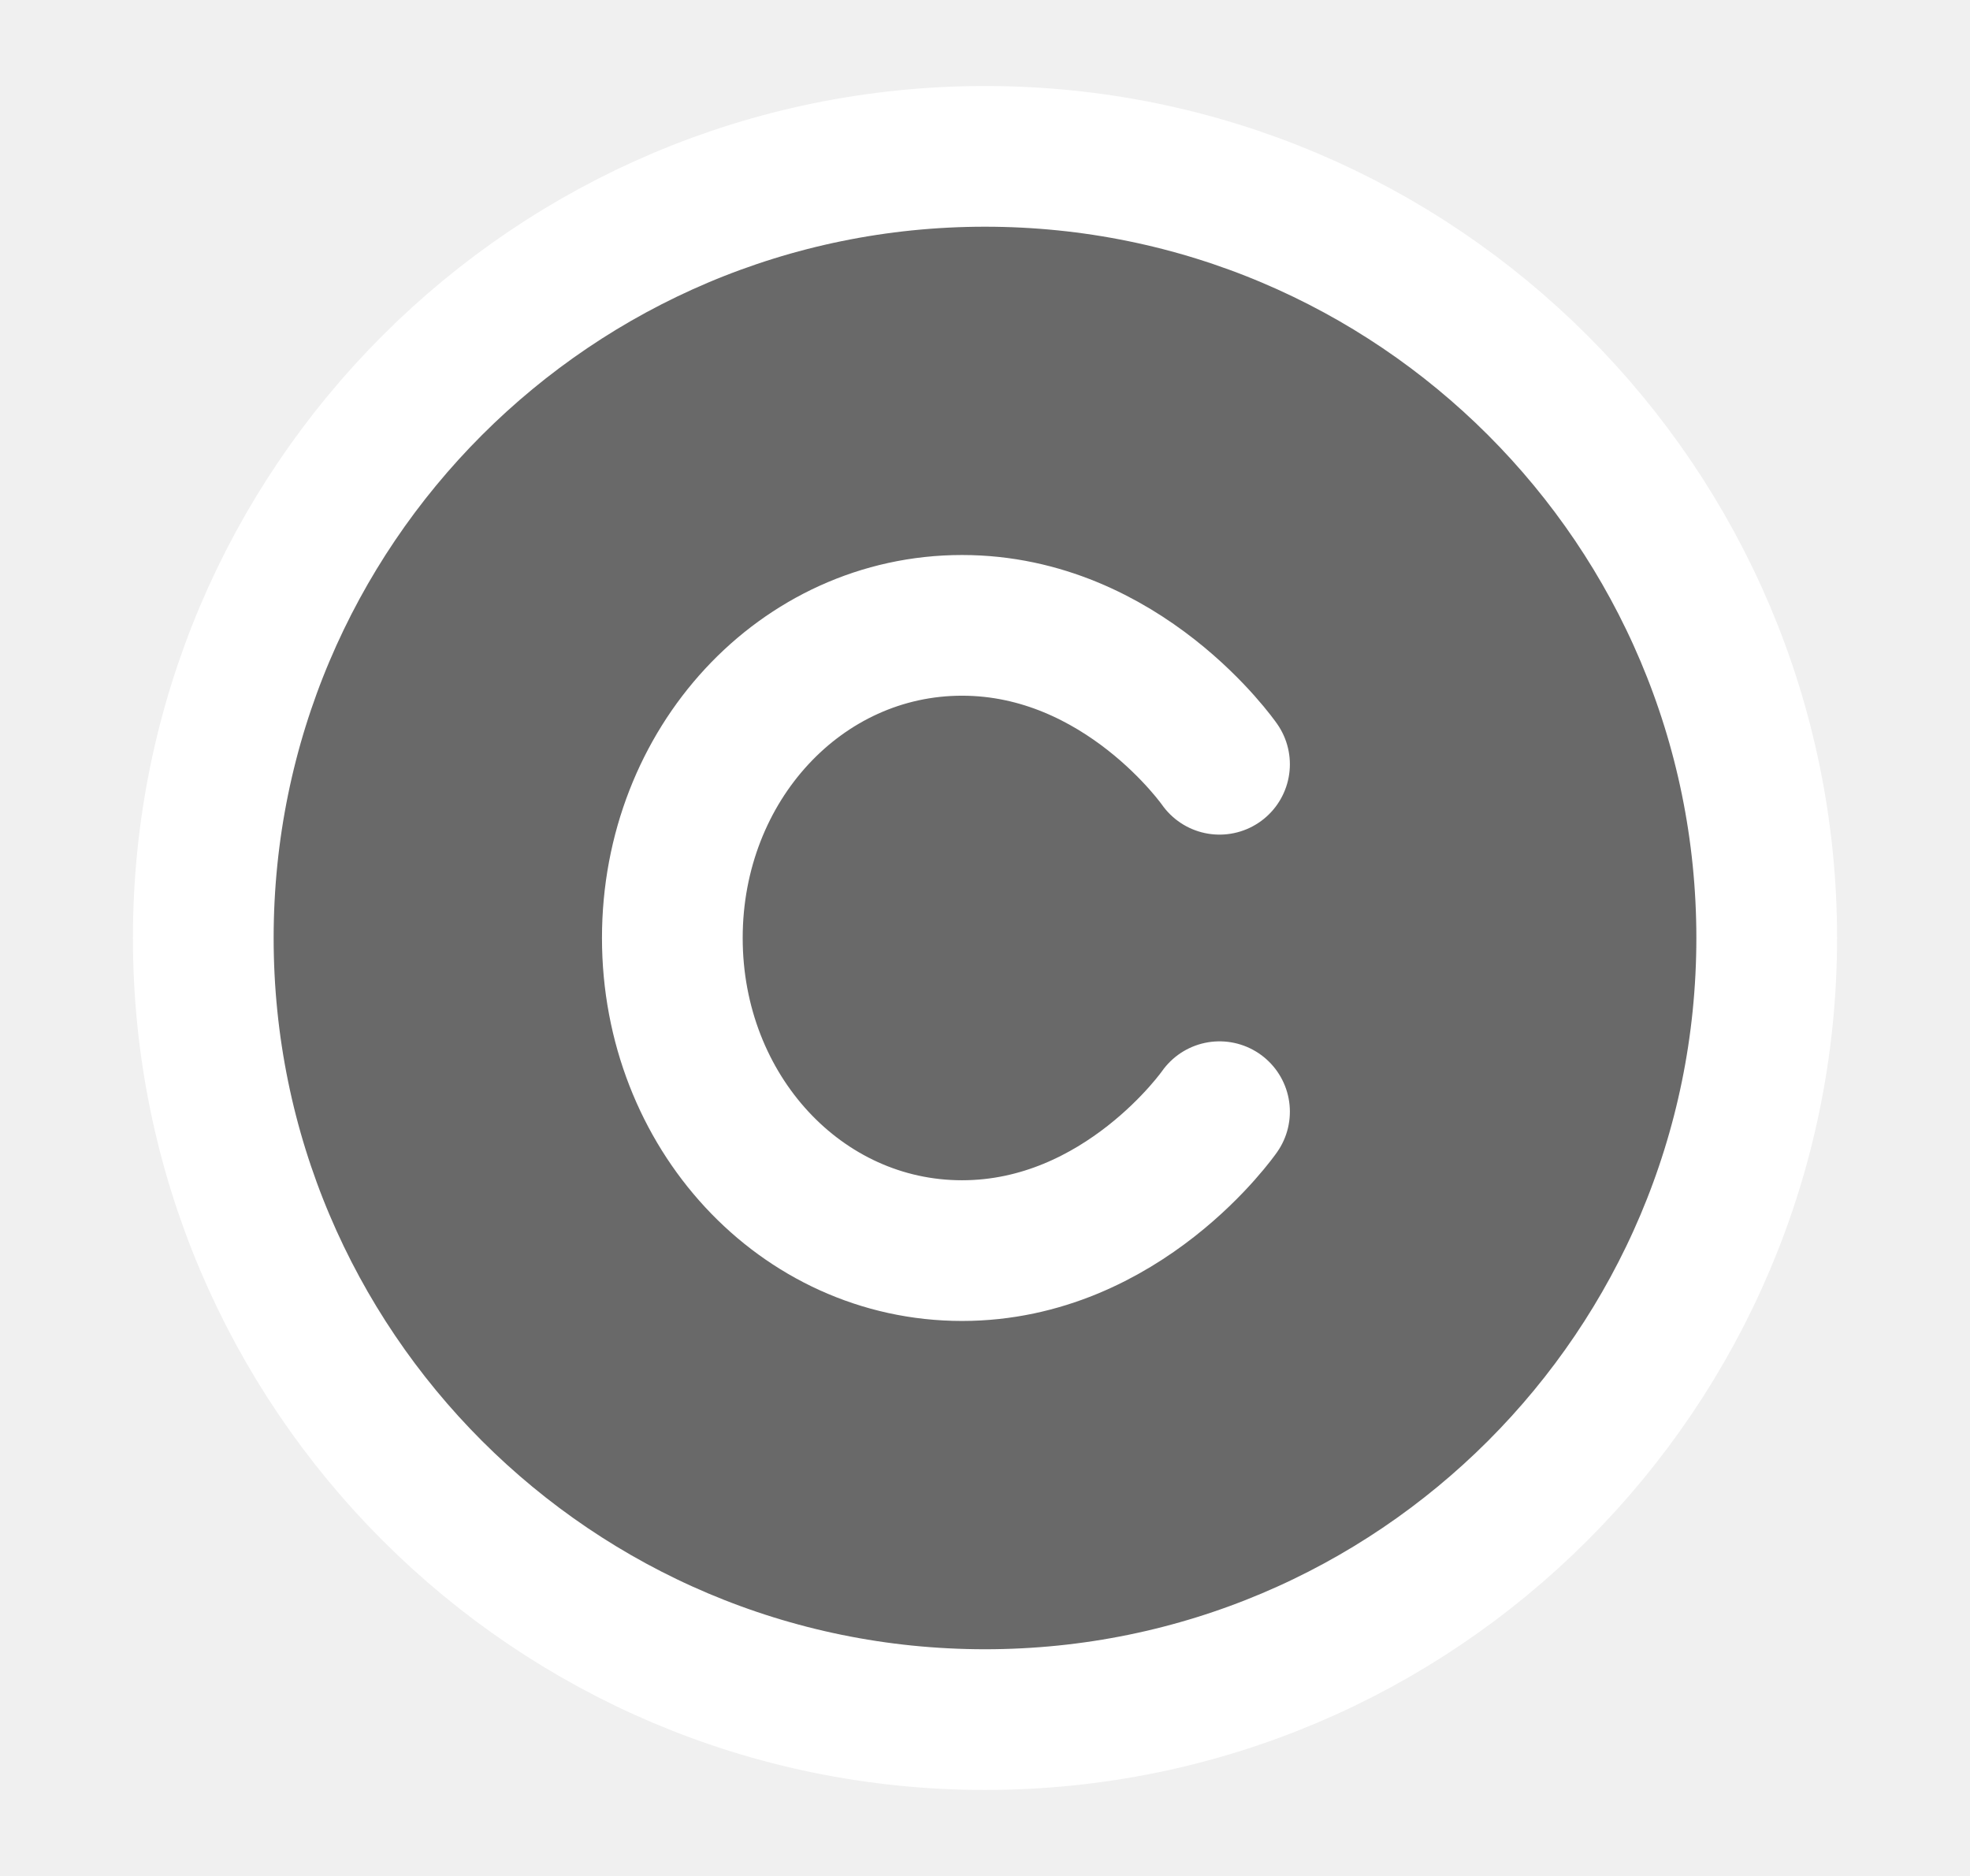
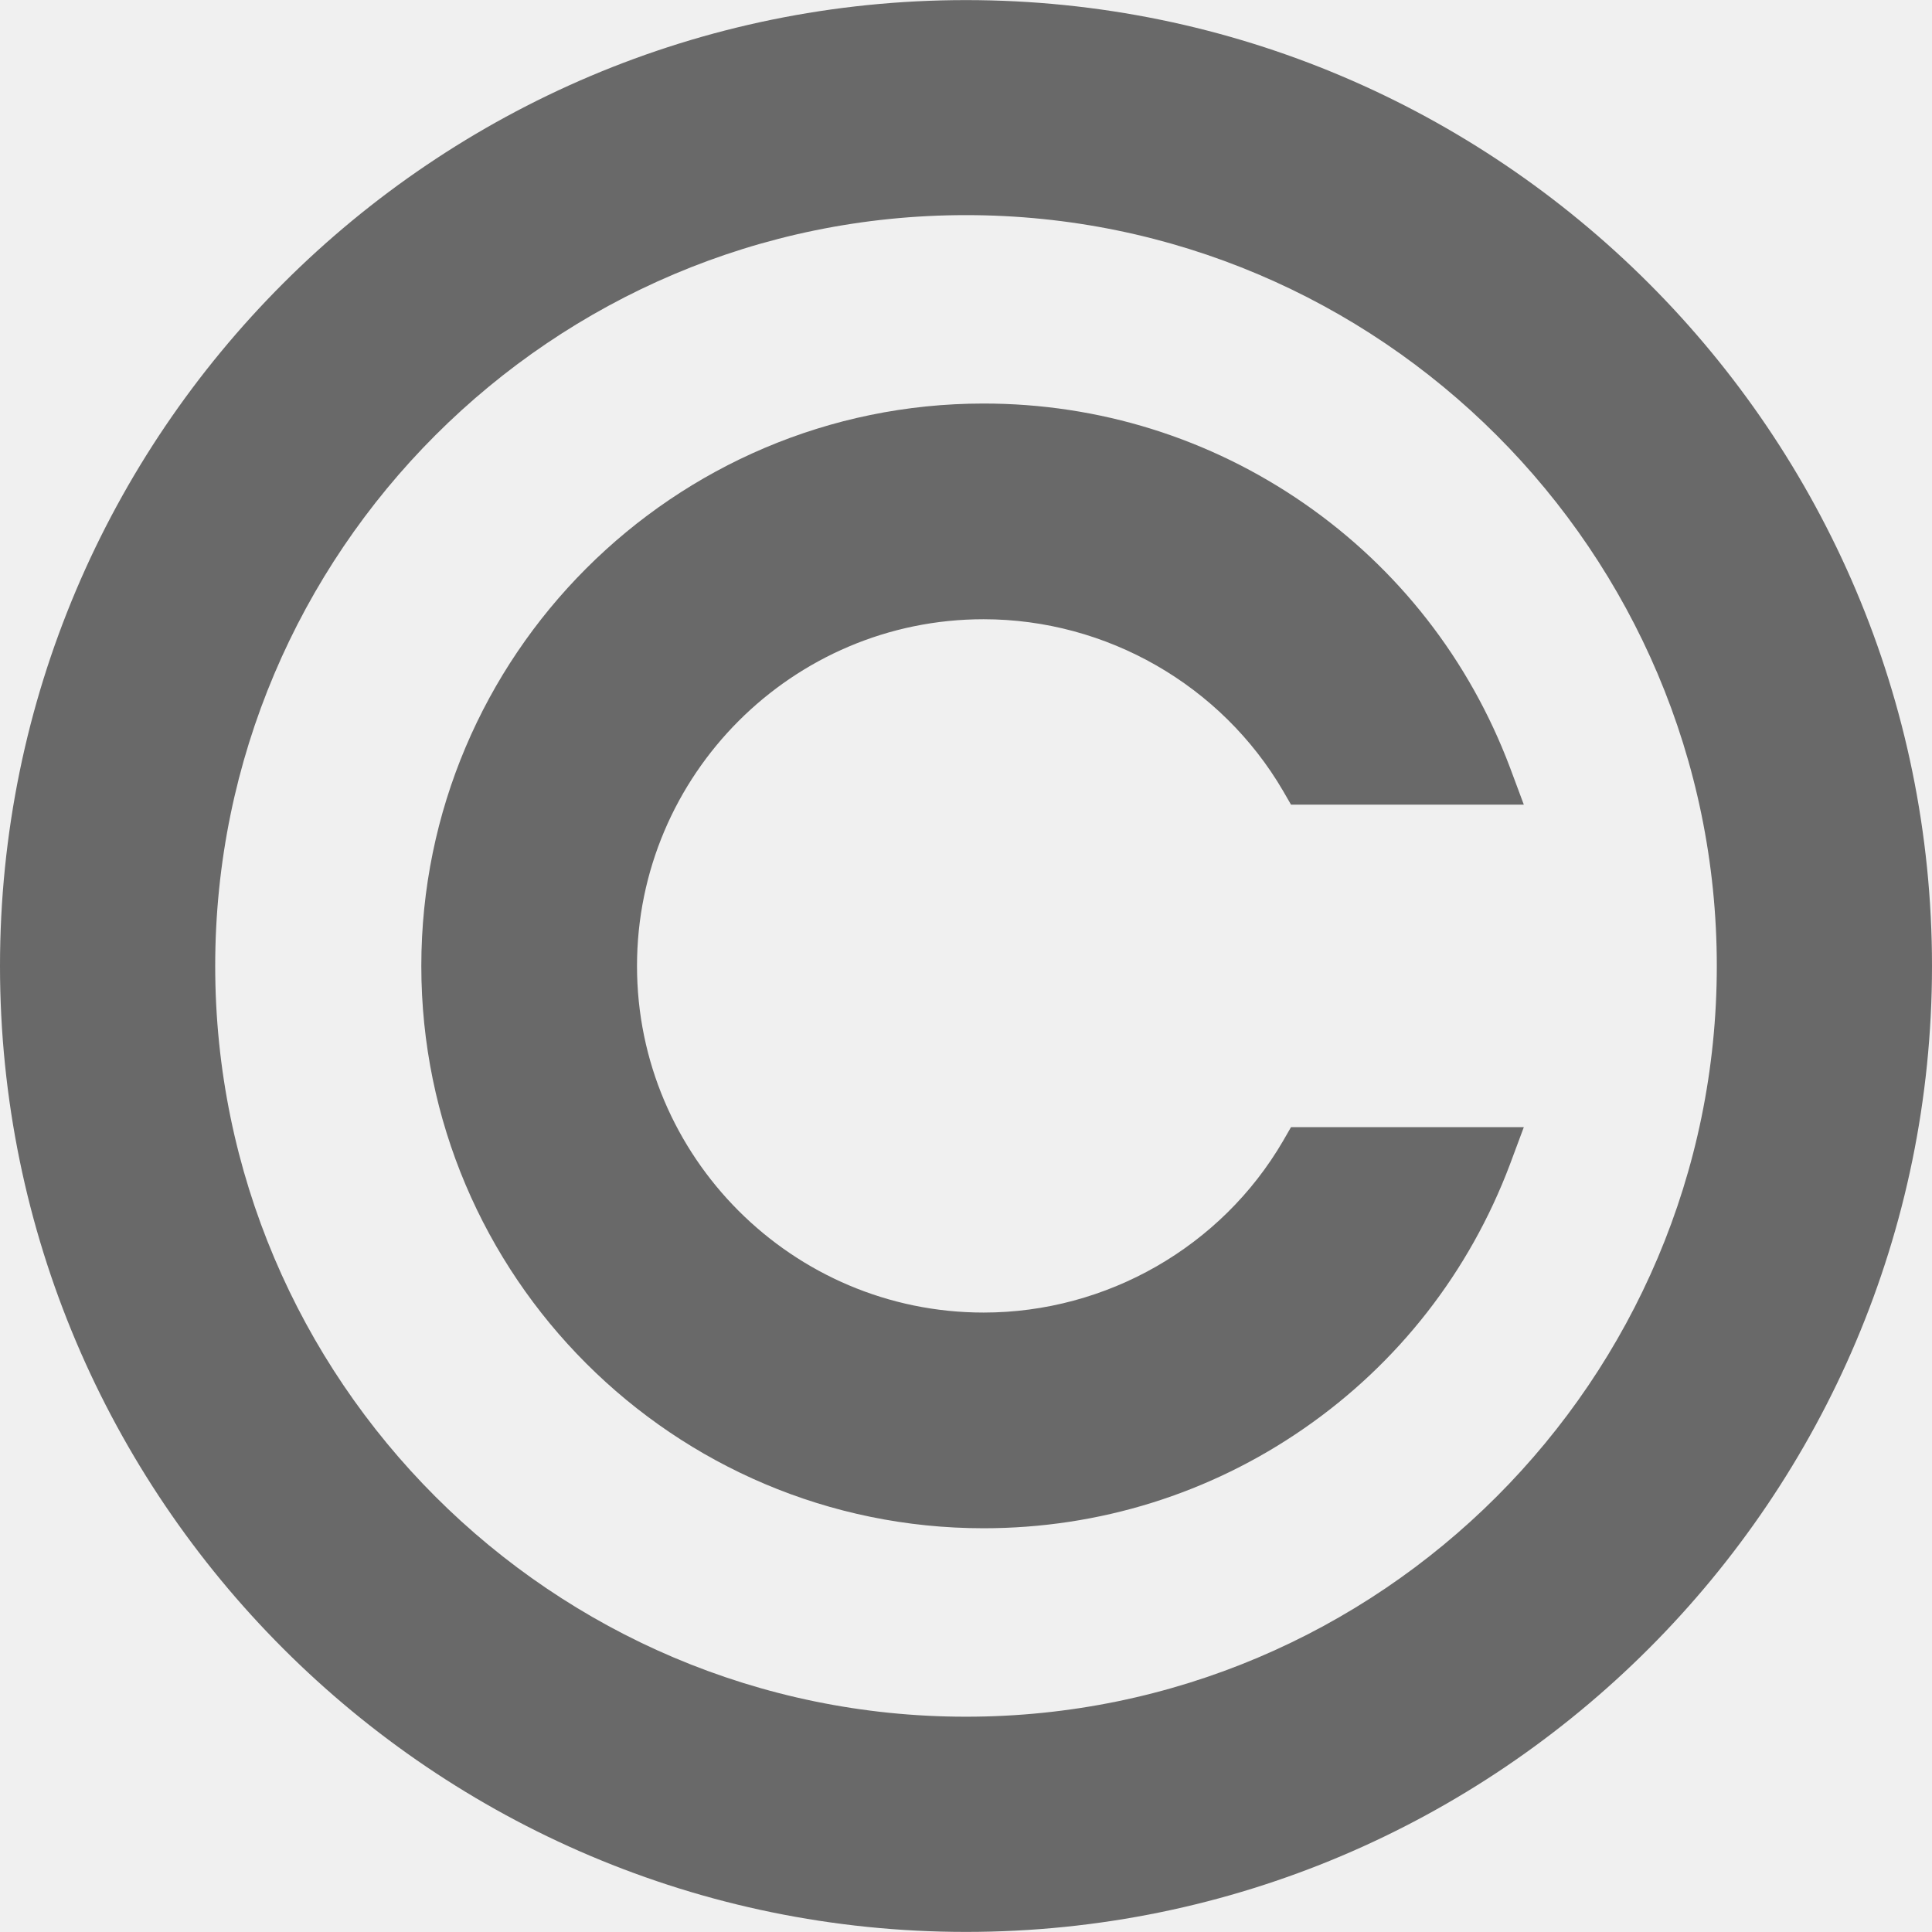
- <svg xmlns="http://www.w3.org/2000/svg" width="21" height="20" viewBox="0 0 21 20" fill="#696969">
-   <path d="M10.5 18.333C15.102 18.333 18.833 14.602 18.833 10C18.833 5.398 15.102 1.667 10.5 1.667C5.898 1.667 2.167 5.398 2.167 10C2.167 14.602 5.898 18.333 10.5 18.333Z" stroke="white" stroke-width="1.5" stroke-linecap="round" stroke-linejoin="round" />
-   <path d="M13 8.148C13 8.148 11.971 6.667 10.255 6.667C8.539 6.667 7.167 8.148 7.167 10C7.167 11.852 8.539 13.333 10.255 13.333C11.971 13.333 13 11.852 13 11.852" stroke="white" stroke-width="1.5" stroke-linecap="round" stroke-linejoin="round" />
+ <svg xmlns="http://www.w3.org/2000/svg" fill="#696969" height="800px" width="800px" version="1.1" id="Capa_1" viewBox="0 0 367.467 367.467" xml:space="preserve">
+   <g>
+     <path d="M183.73,0.018C82.427,0.018,0,82.404,0,183.733c0,101.289,82.427,183.716,183.73,183.716   c101.315,0,183.737-82.427,183.737-183.716C367.467,82.404,285.045,0.018,183.73,0.018z M183.73,326.518   c-78.743,0-142.798-64.052-142.798-142.784c0-78.766,64.055-142.817,142.798-142.817c78.752,0,142.807,64.052,142.807,142.817   C326.536,262.466,262.481,326.518,183.73,326.518z" />
+     <path d="M244.036,217.014c-11.737,20.141-33.562,32.635-56.956,32.635c-36.329,0-65.921-29.585-65.921-65.915   c0-36.36,29.592-65.955,65.921-65.955c23.395,0,45.219,12.54,56.956,32.641l1.517,2.627h44.28l-2.658-7.129   c-7.705-20.413-21.225-37.769-39.122-50.157c-17.942-12.42-39.017-19.009-60.973-19.009c-58.981,0-106.946,48.006-106.946,106.982   c0,58.98,47.965,106.941,106.946,106.941c21.956,0,43.03-6.567,60.973-19.006c17.897-12.391,31.417-29.741,39.122-50.154   l2.658-7.133h-44.28L244.036,217.014z" />
+   </g>
</svg>
